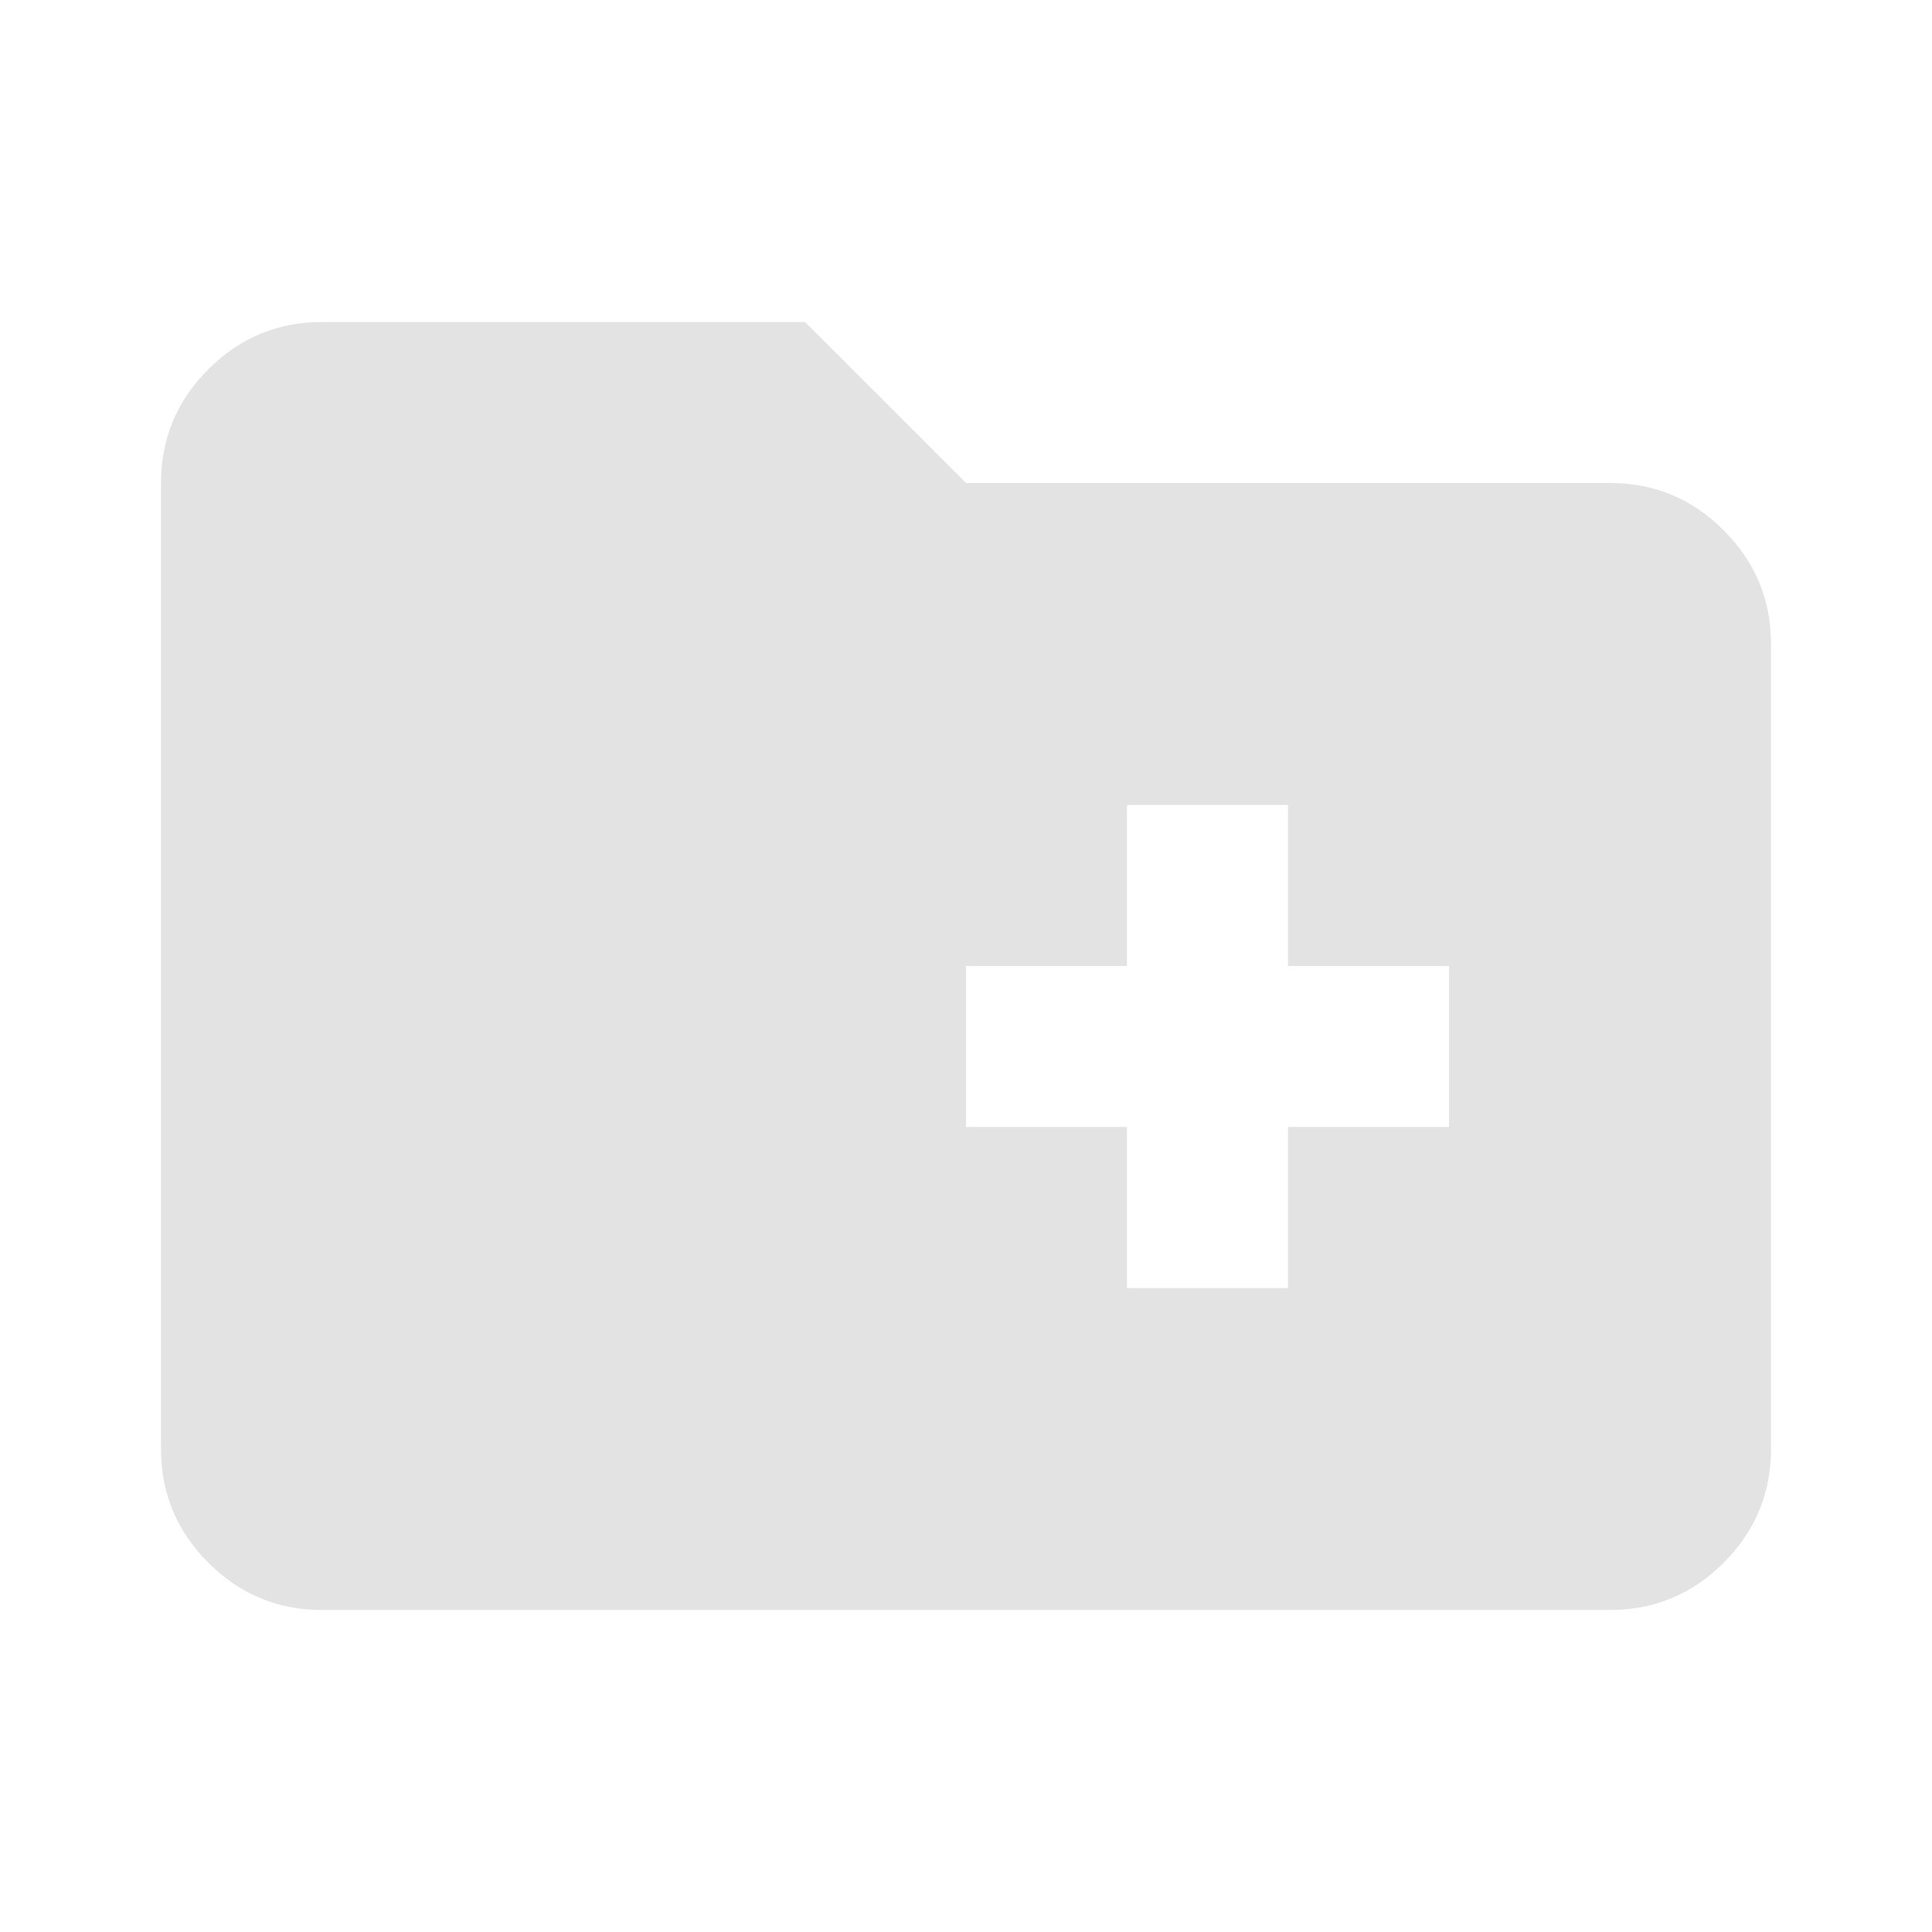
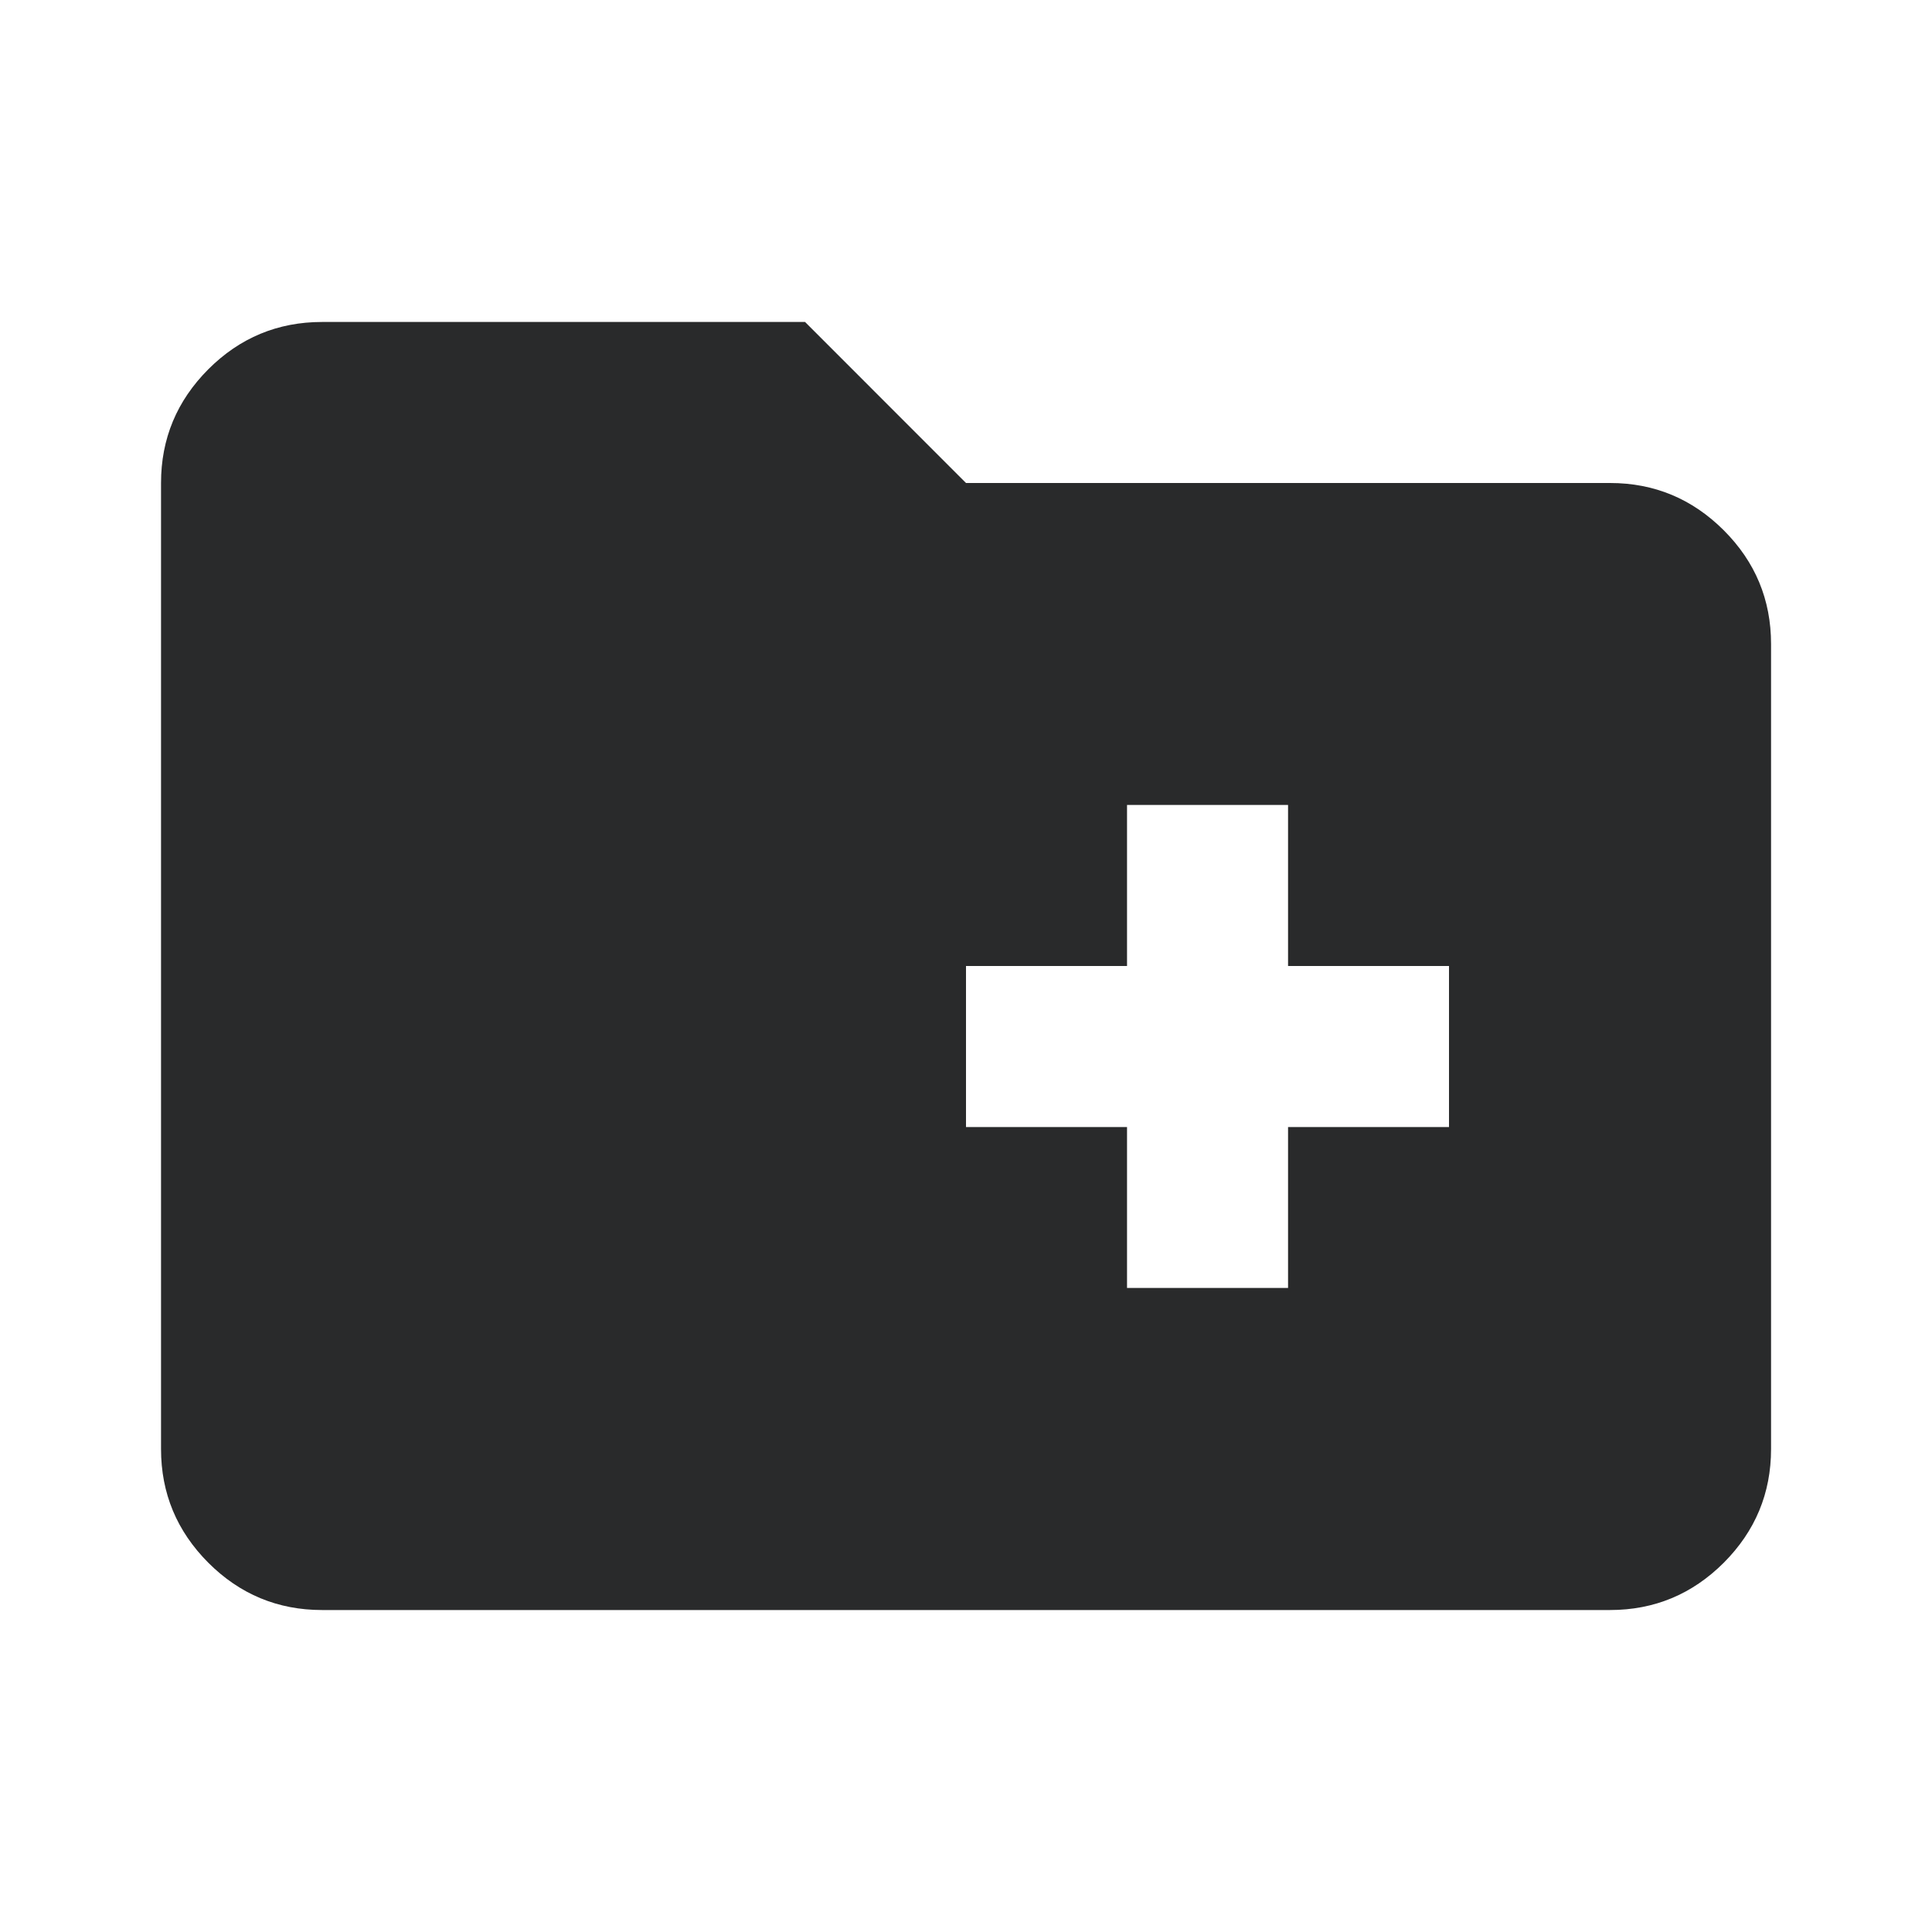
- <svg xmlns="http://www.w3.org/2000/svg" height="24px" viewBox="0 -960 960 960" width="24px" fill="#e3e3e3">
-   <path d="M560-320h80v-80h80v-80h-80v-80h-80v80h-80v80h80v80ZM160-160q-33 0-56.5-23.5T80-240v-480q0-33 23.5-56.5T160-800h240l80 80h320q33 0 56.5 23.5T880-640v400q0 33-23.5 56.5T800-160H160Z" />
+ <svg xmlns="http://www.w3.org/2000/svg" width="23" height="23" viewBox="0 0 23 23" fill="none">
+   <mask id="mask0_7_2669" style="mask-type:alpha" maskUnits="userSpaceOnUse" x="0" y="0" width="23" height="23">
+     <rect width="23" height="23" fill="#D9D9D9" />
+   </mask>
+   <g mask="url(#mask0_7_2669)">
+     <path d="M13.417 15.333H15.334V13.417H17.25V11.5H15.334V9.583H13.417V11.5H11.5V13.417H13.417V15.333ZM3.834 19.167C3.307 19.167 2.855 18.979 2.48 18.604C2.105 18.228 1.917 17.777 1.917 17.25V5.75C1.917 5.223 2.105 4.772 2.48 4.396C2.855 4.021 3.307 3.833 3.834 3.833H9.584L11.5 5.75H19.167C19.694 5.75 20.145 5.938 20.521 6.313C20.896 6.688 21.084 7.139 21.084 7.667V17.25C21.084 17.777 20.896 18.228 20.521 18.604C20.145 18.979 19.694 19.167 19.167 19.167H3.834Z" fill="#292A2B" />
+   </g>
</svg>
